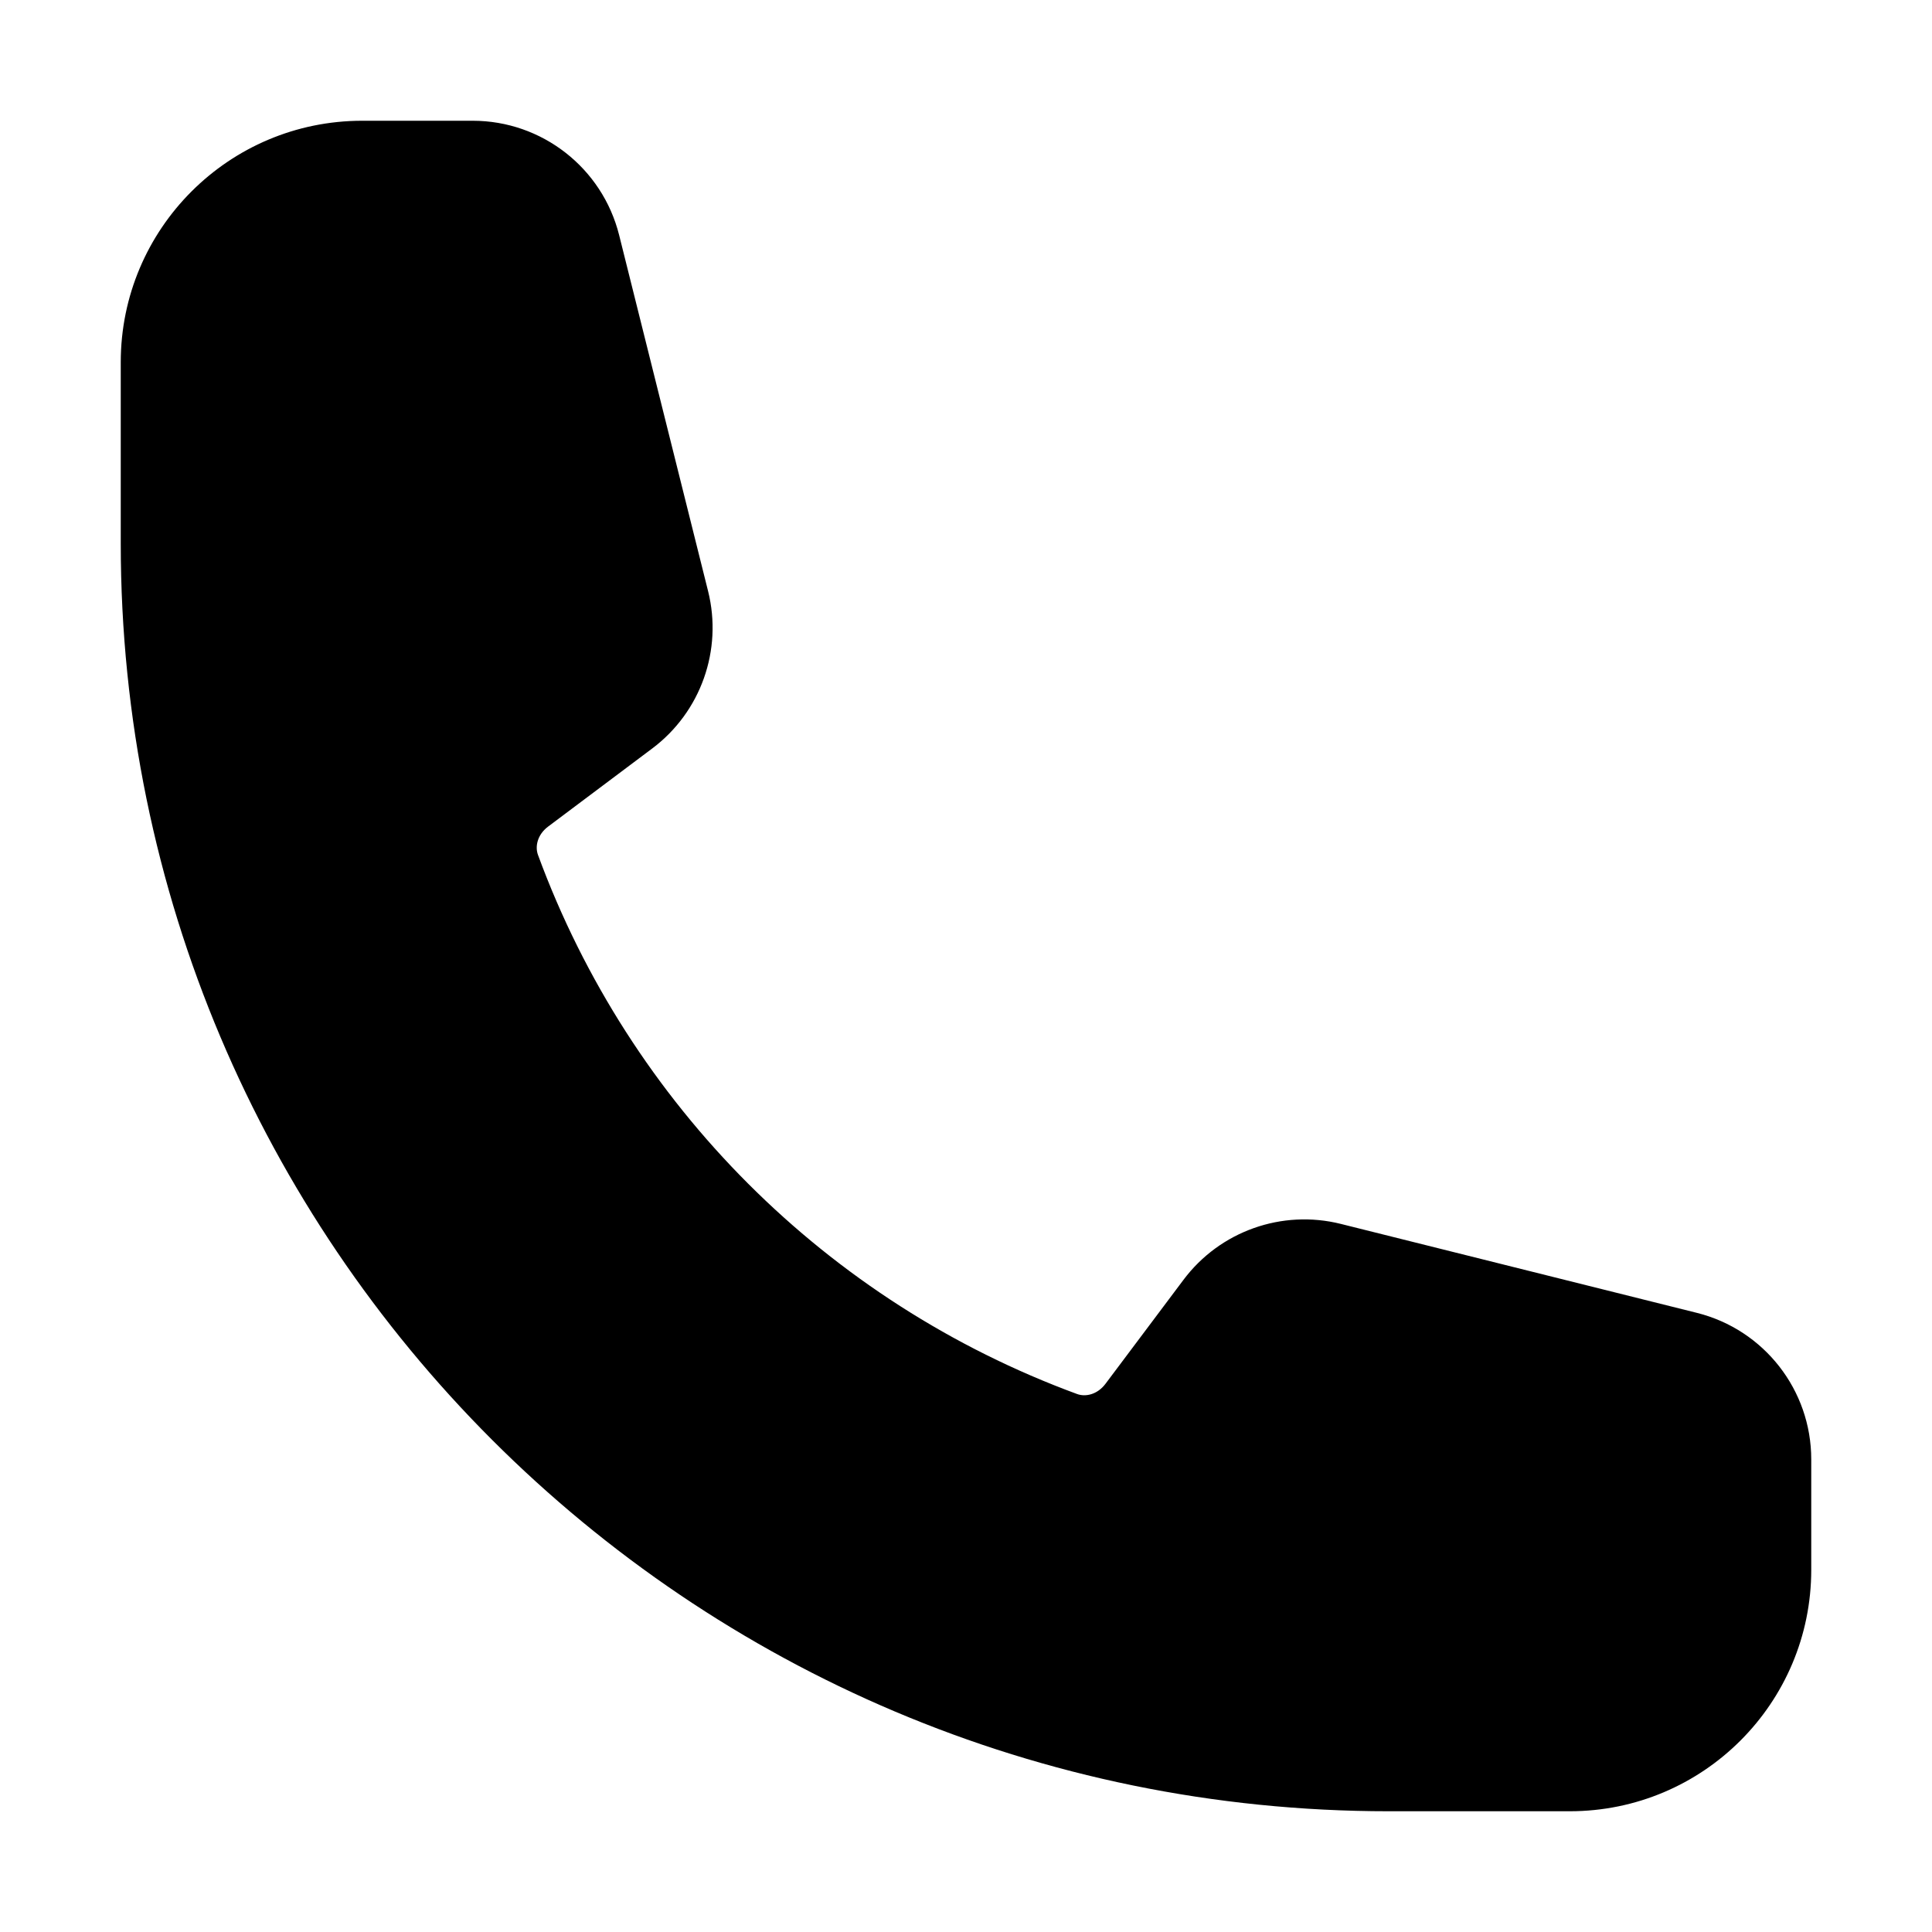
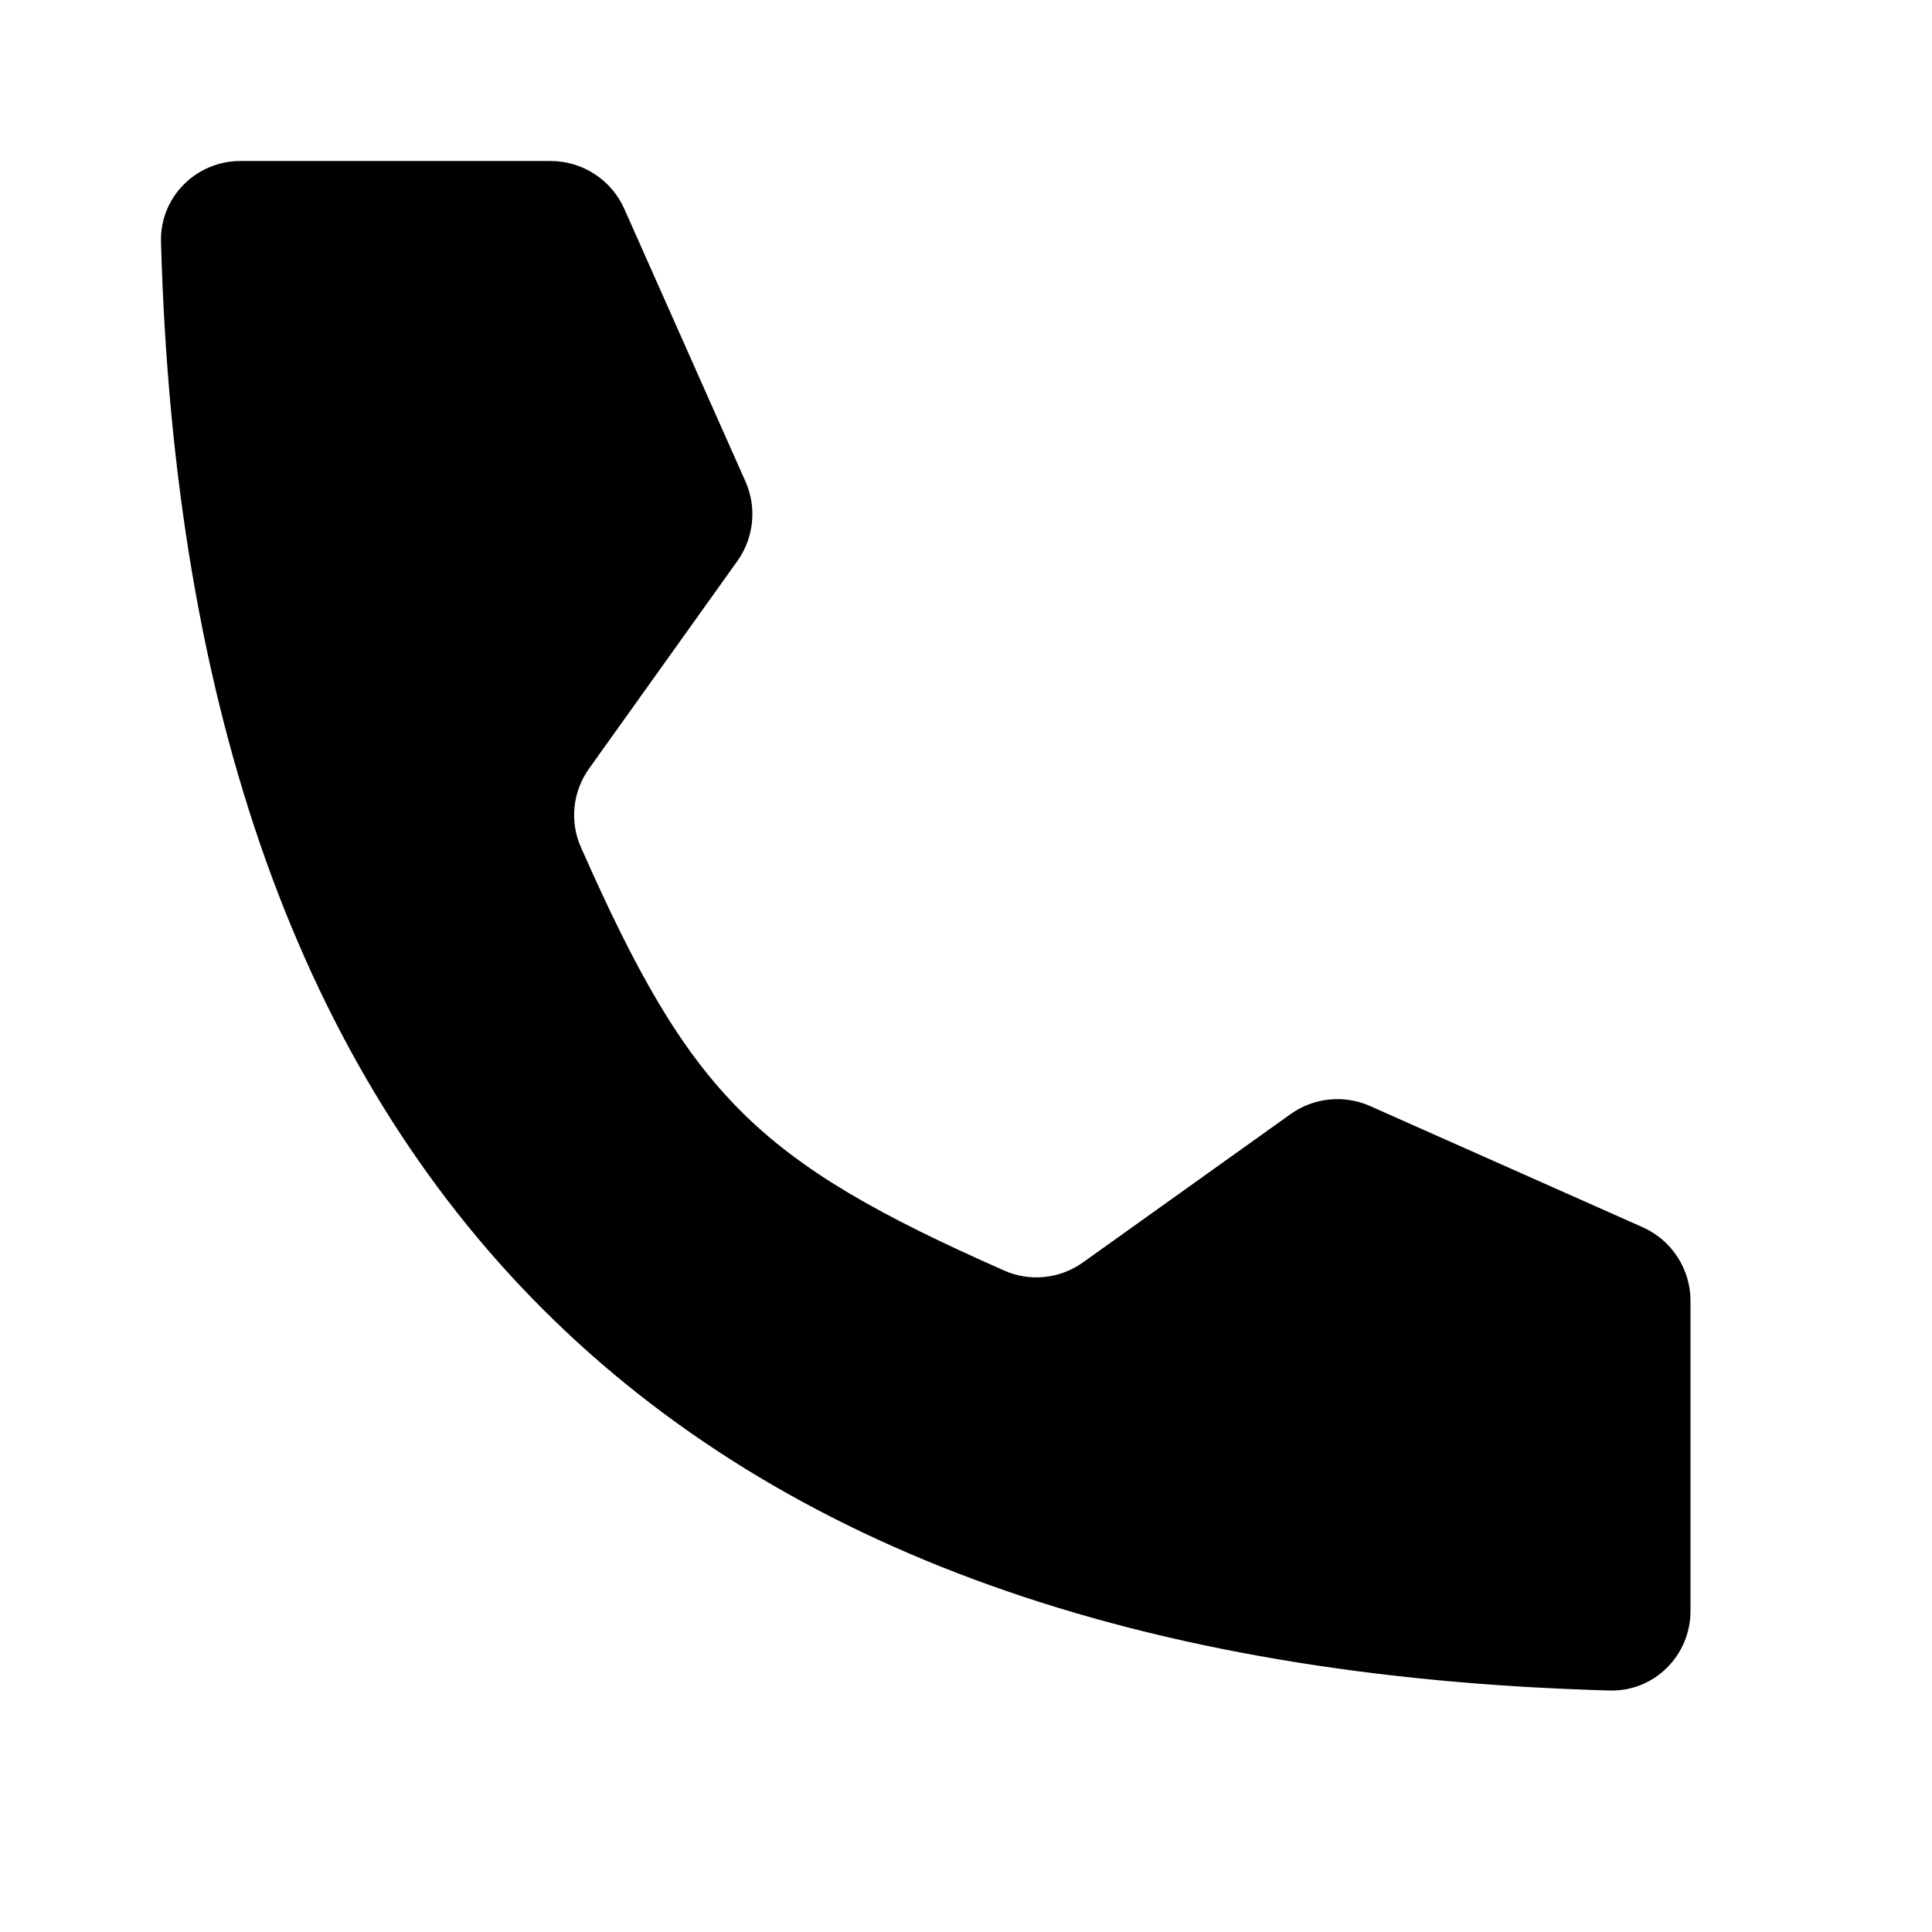
- <svg xmlns="http://www.w3.org/2000/svg" viewBox="0 0 24 24" fill="currentColor">
-   <path fill-rule="evenodd" d="M1.5 4.5a3 3 0 0 1 3-3h1.372c.86 0 1.61.586 1.819 1.42l1.105 4.423a1.875 1.875 0 0 1-.694 1.955l-1.293.97c-.135.101-.164.249-.126.352a11.285 11.285 0 0 0 6.697 6.697c.103.038.25.009.352-.126l.97-1.293a1.875 1.875 0 0 1 1.955-.694l4.423 1.105c.834.209 1.42.959 1.42 1.82V19.5a3 3 0 0 1-3 3h-2.25C8.552 22.5 1.5 15.448 1.5 6.75V4.5Z" clip-rule="evenodd" />
+ <svg xmlns="http://www.w3.org/2000/svg" viewBox="0 0 24 24" fill="none" color="currentColor">
+   <path d="M6.84 2H2.987C2.435 2 1.985 2.45 2 3.003C2.321 14.68 8.32 20.679 19.997 21C20.55 21.015 21 20.565 21 20.012V16.16C21 15.764 20.767 15.406 20.406 15.245L17.02 13.74C16.696 13.596 16.32 13.634 16.032 13.84L13.453 15.682C13.168 15.886 12.796 15.926 12.476 15.784C9.391 14.421 8.579 13.609 7.216 10.524C7.074 10.204 7.114 9.832 7.318 9.547L9.16 6.969C9.366 6.68 9.404 6.304 9.26 5.98L7.755 2.594C7.594 2.233 7.236 2 6.84 2Z" fill="currentColor" />
</svg>
